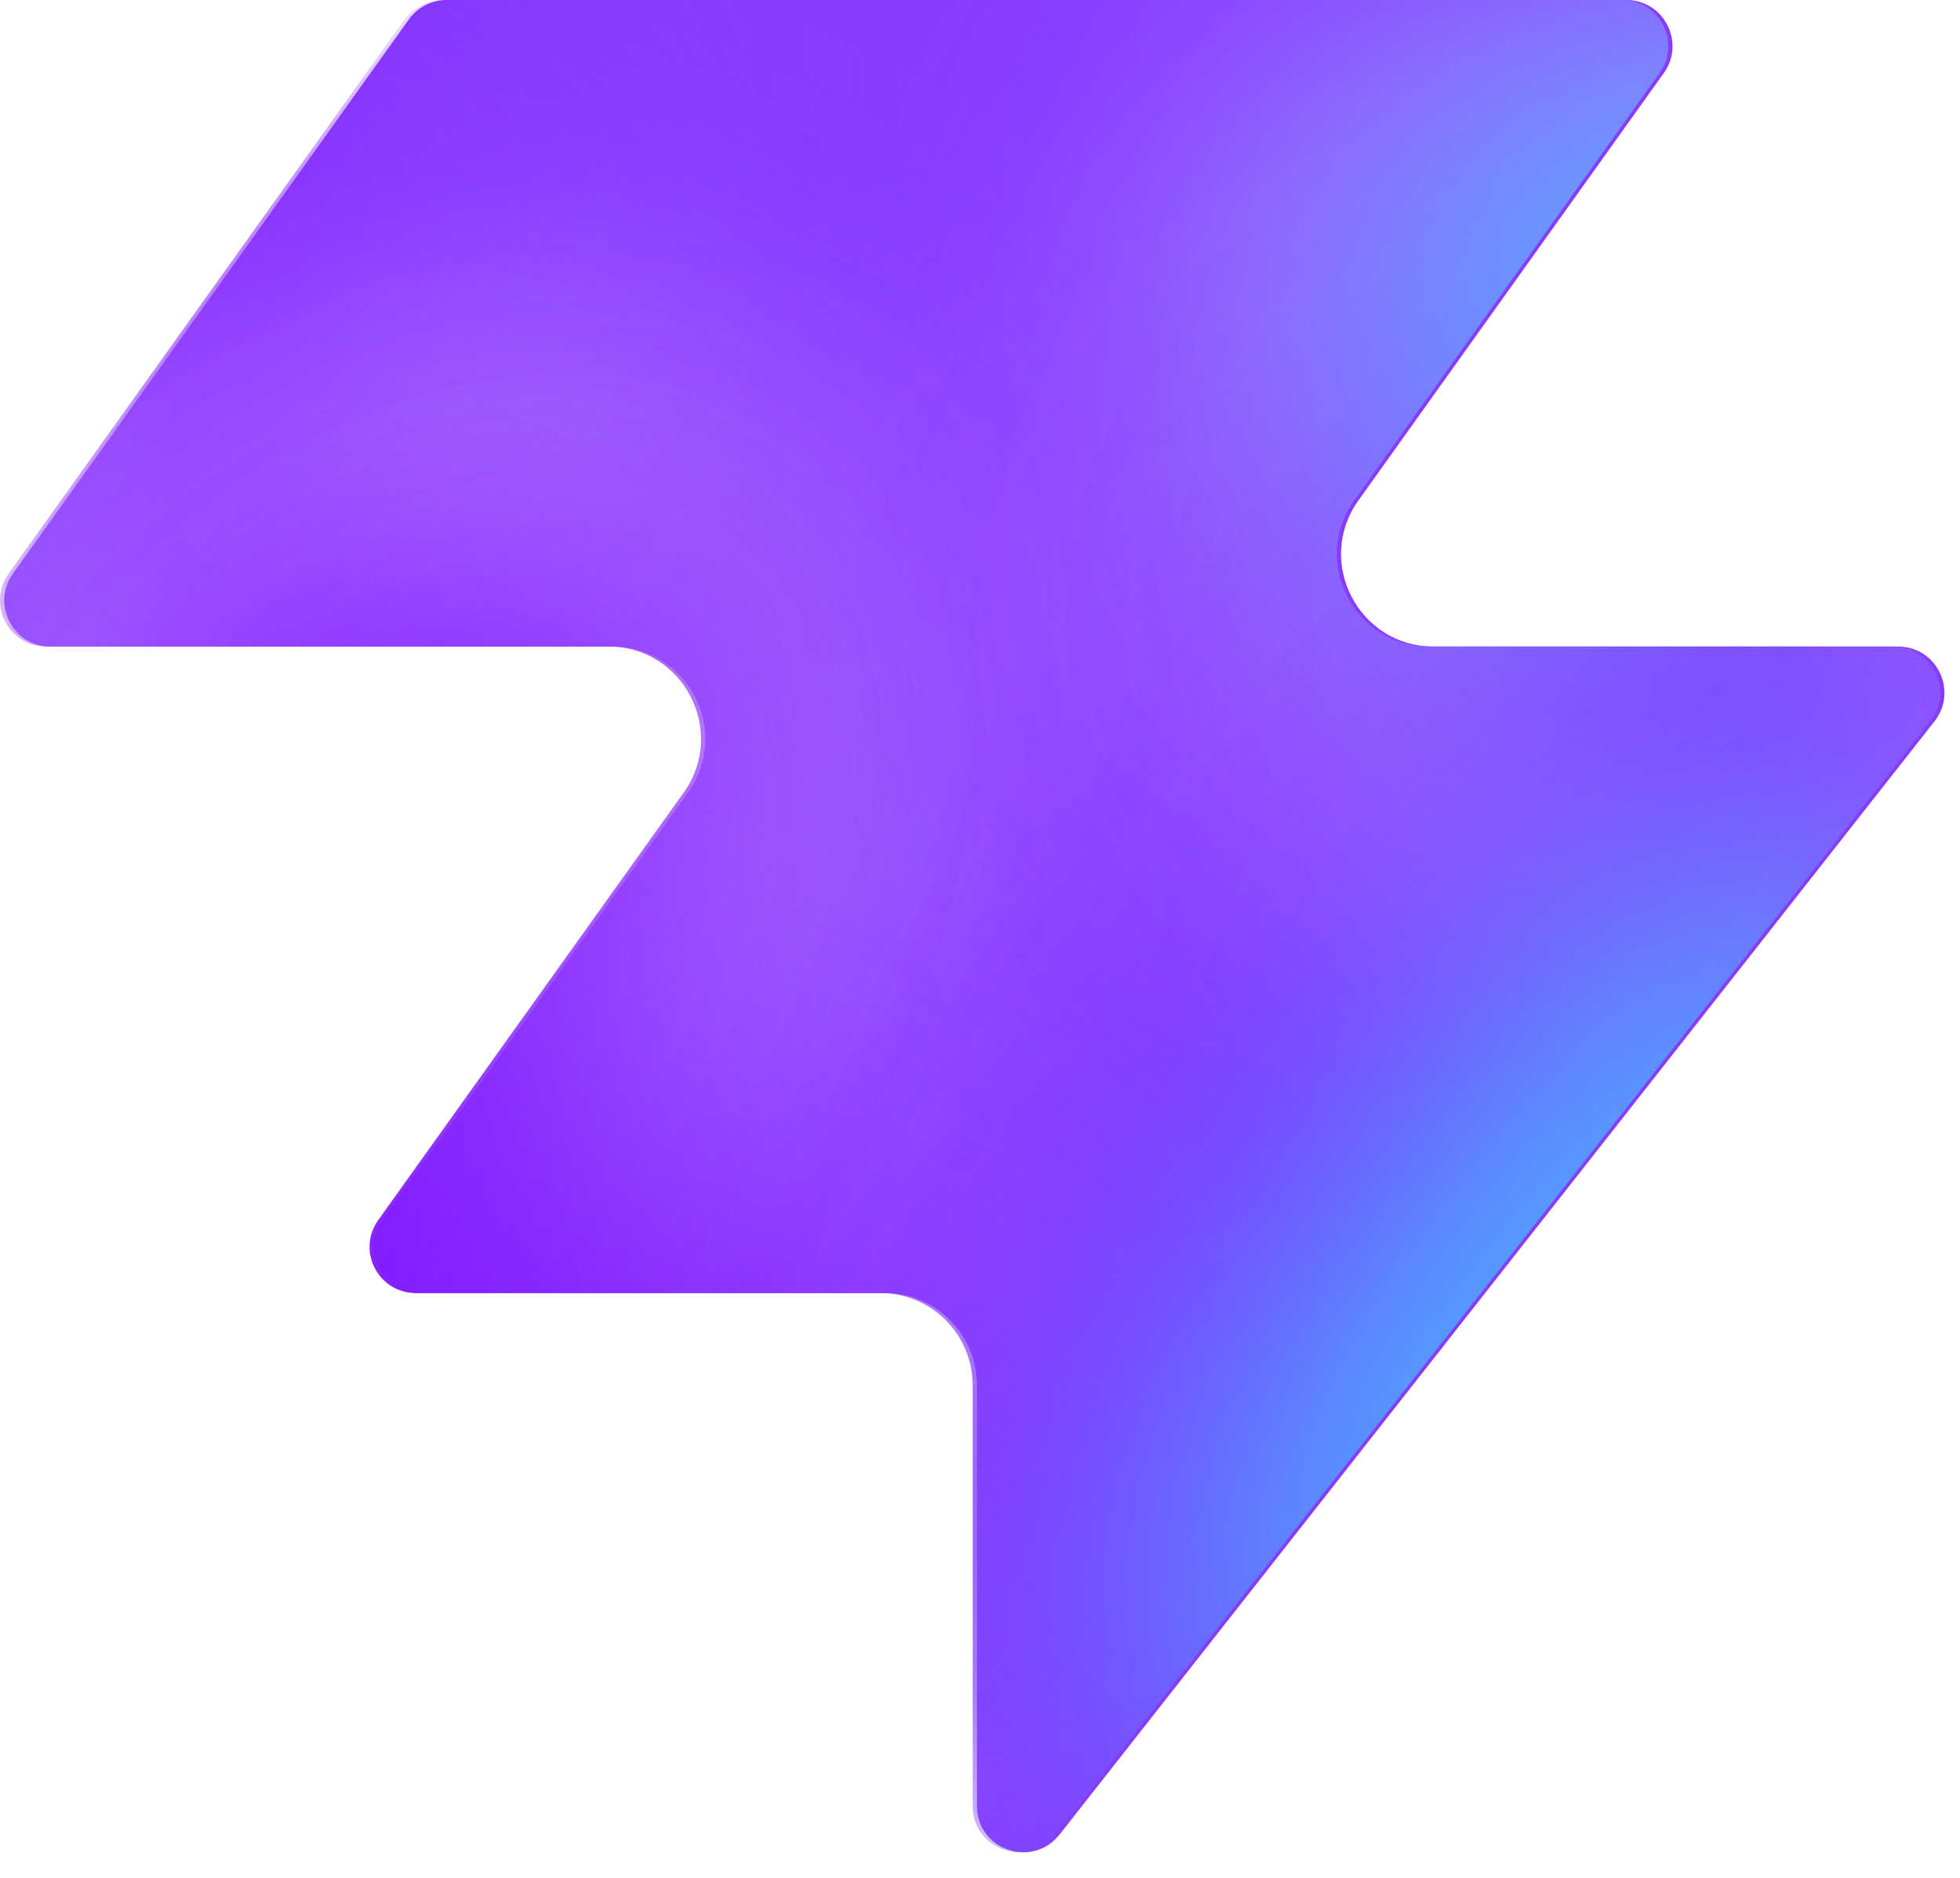
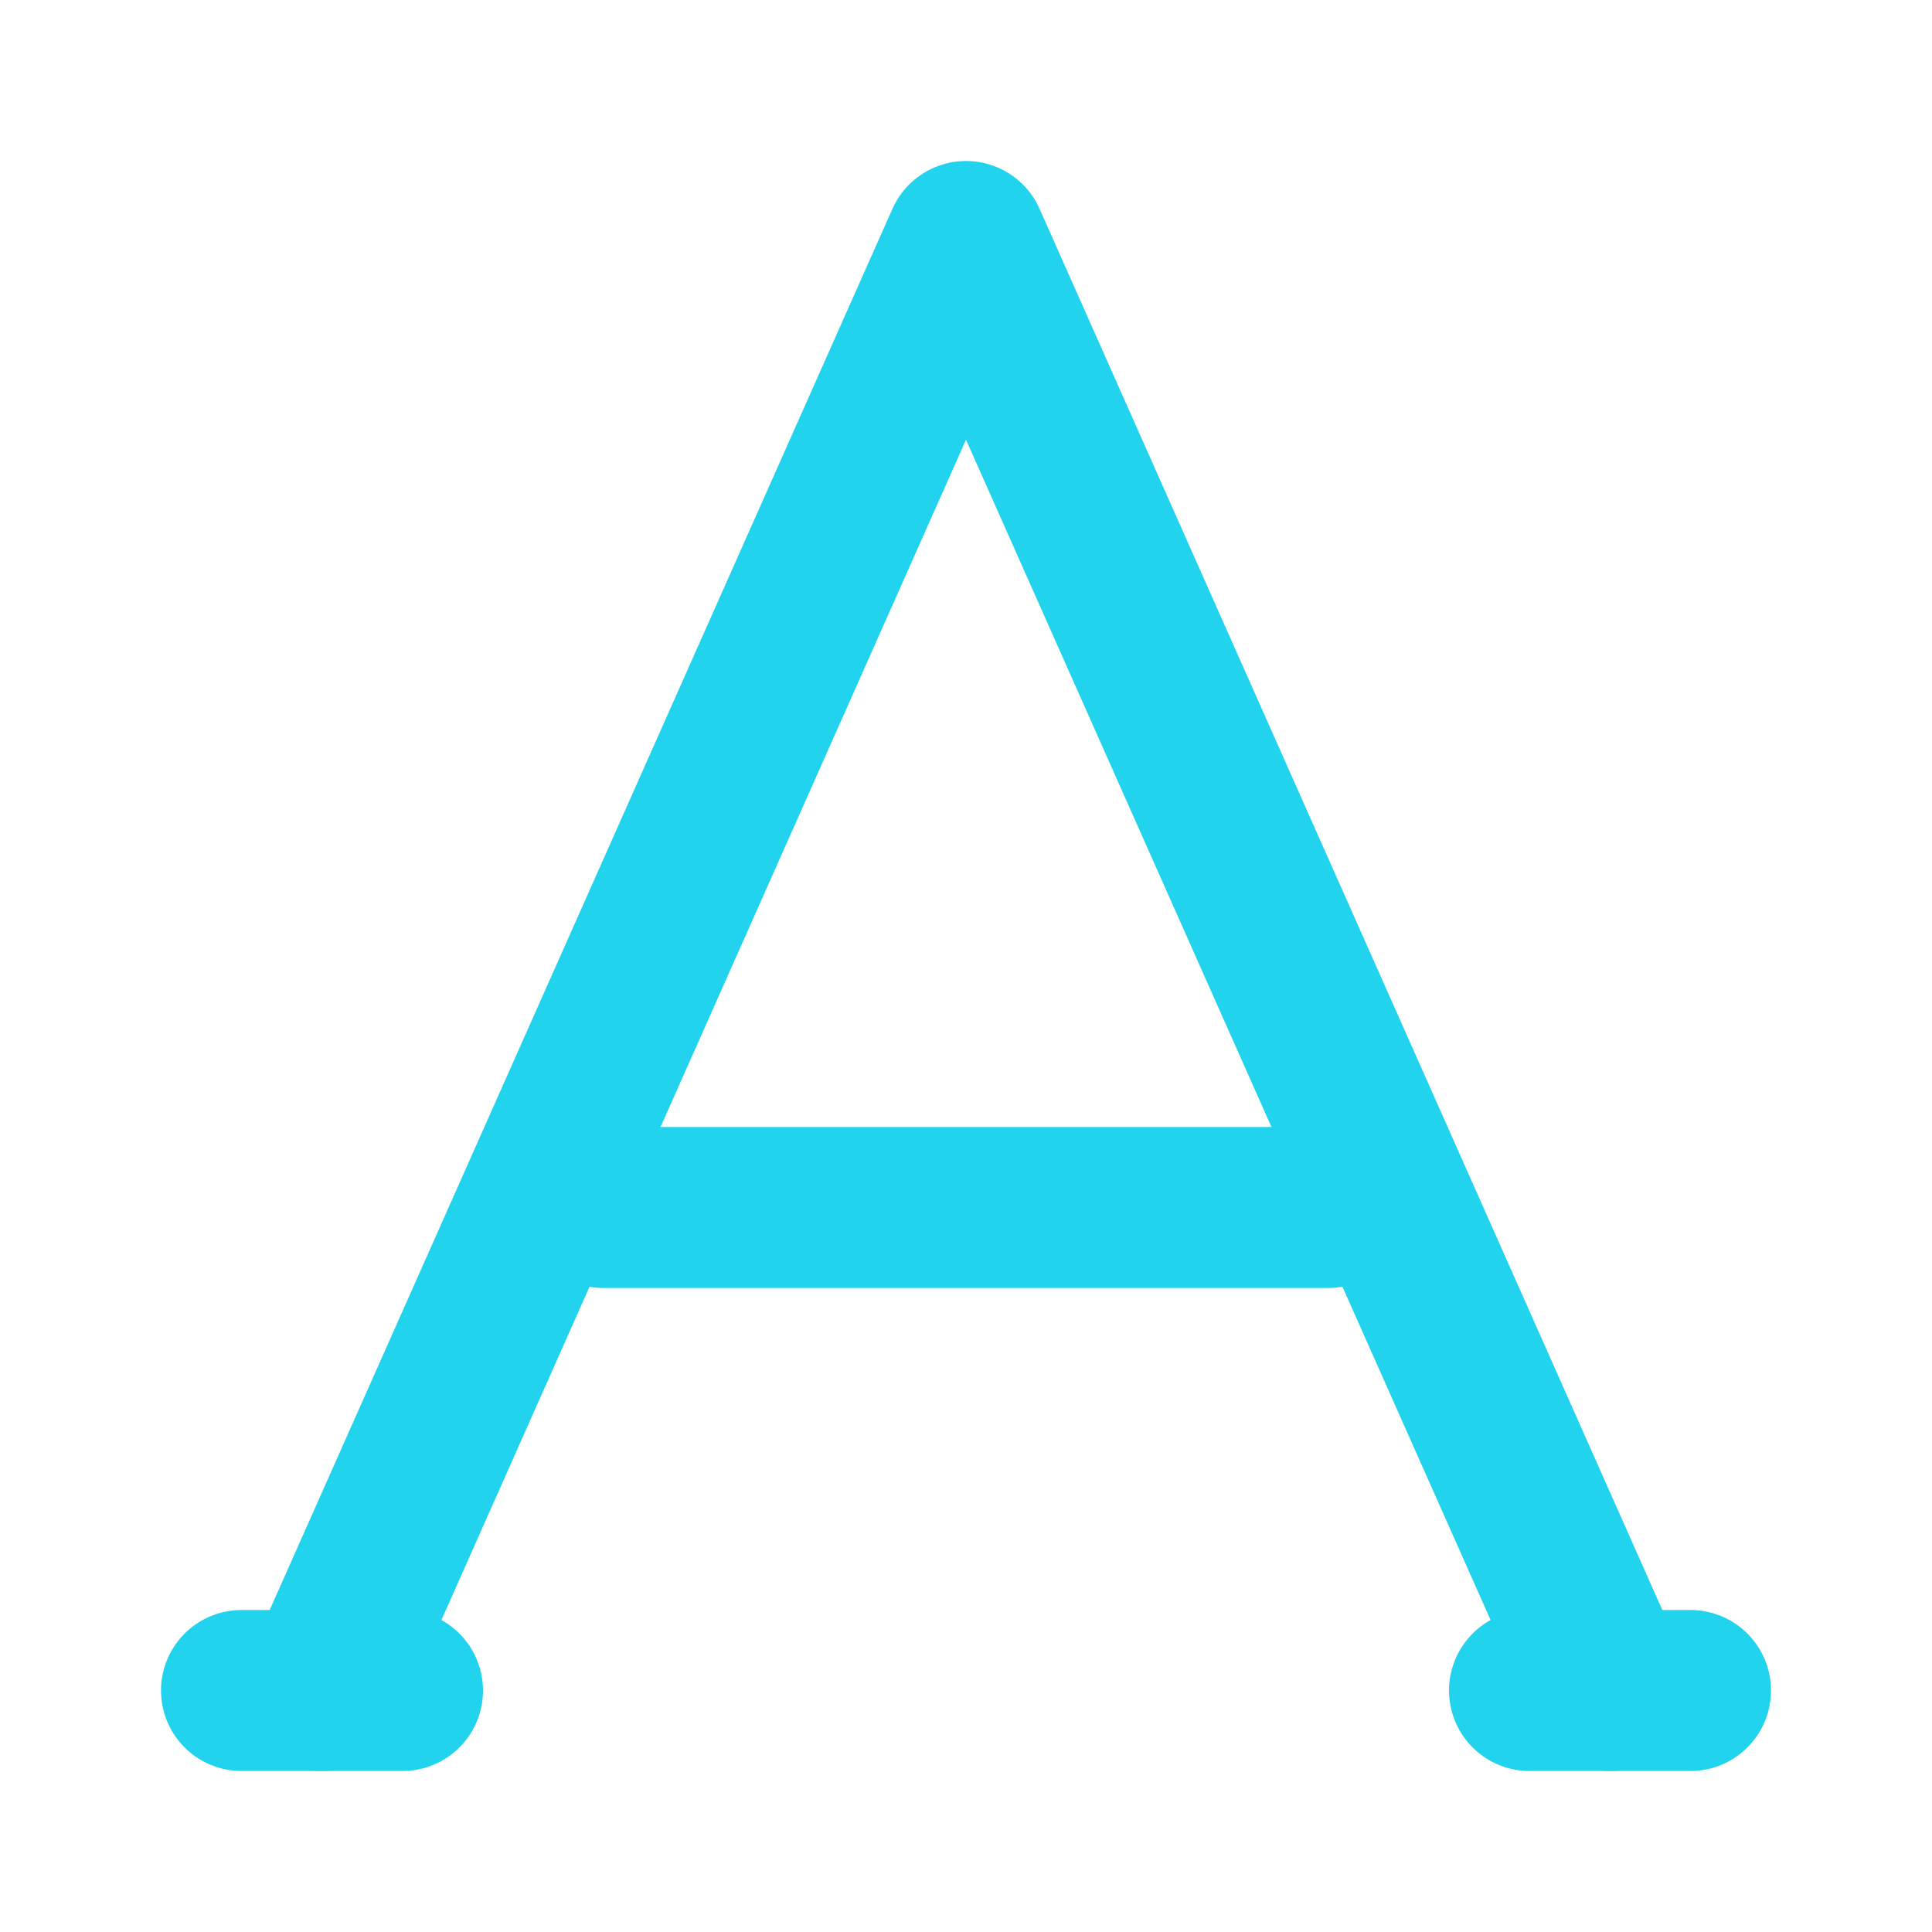
- <svg xmlns="http://www.w3.org/2000/svg" width="48" height="46" fill="none" viewBox="0 0 48 46">
-   <path fill="#863bff" d="M25.946 44.938c-.664.845-2.021.375-2.021-.698V33.937a2.26 2.26 0 0 0-2.262-2.262H10.287c-.92 0-1.456-1.04-.92-1.788l7.48-10.471c1.07-1.497 0-3.578-1.842-3.578H1.237c-.92 0-1.456-1.04-.92-1.788L10.013.474c.214-.297.556-.474.92-.474h28.894c.92 0 1.456 1.04.92 1.788l-7.48 10.471c-1.07 1.498 0 3.579 1.842 3.579h11.377c.943 0 1.473 1.088.89 1.83L25.947 44.94z" style="fill:#863bff;fill:color(display-p3 .525 .23 1);fill-opacity:1" />
-   <mask id="a" width="48" height="46" x="0" y="0" maskUnits="userSpaceOnUse" style="mask-type:alpha">
-     <path fill="#000" d="M25.842 44.938c-.664.844-2.021.375-2.021-.698V33.937a2.26 2.26 0 0 0-2.262-2.262H10.183c-.92 0-1.456-1.04-.92-1.788l7.48-10.471c1.07-1.498 0-3.579-1.842-3.579H1.133c-.92 0-1.456-1.04-.92-1.787L9.91.473c.214-.297.556-.474.92-.474h28.894c.92 0 1.456 1.04.92 1.788l-7.48 10.471c-1.07 1.498 0 3.578 1.842 3.578h11.377c.943 0 1.473 1.088.89 1.832L25.843 44.94z" style="fill:#000;fill-opacity:1" />
-   </mask>
-   <g mask="url(#a)">
-     <g filter="url(#b)">
-       <ellipse cx="5.508" cy="14.704" fill="#ede6ff" rx="5.508" ry="14.704" style="fill:#ede6ff;fill:color(display-p3 .927 .903 1);fill-opacity:1" transform="matrix(.00324 1 1 -.00324 -4.47 31.516)" />
-     </g>
-     <g filter="url(#c)">
-       <ellipse cx="10.399" cy="29.851" fill="#ede6ff" rx="10.399" ry="29.851" style="fill:#ede6ff;fill:color(display-p3 .927 .903 1);fill-opacity:1" transform="matrix(.00324 1 1 -.00324 -39.328 7.883)" />
-     </g>
-     <g filter="url(#d)">
-       <ellipse cx="5.508" cy="30.487" fill="#7e14ff" rx="5.508" ry="30.487" style="fill:#7e14ff;fill:color(display-p3 .492 .077 1);fill-opacity:1" transform="rotate(89.814 -25.913 -14.639)scale(1 -1)" />
-     </g>
-     <g filter="url(#e)">
-       <ellipse cx="5.508" cy="30.599" fill="#7e14ff" rx="5.508" ry="30.599" style="fill:#7e14ff;fill:color(display-p3 .492 .077 1);fill-opacity:1" transform="rotate(89.814 -32.644 -3.334)scale(1 -1)" />
-     </g>
-     <g filter="url(#f)">
-       <ellipse cx="5.508" cy="30.599" fill="#7e14ff" rx="5.508" ry="30.599" style="fill:#7e14ff;fill:color(display-p3 .492 .077 1);fill-opacity:1" transform="matrix(.00324 1 1 -.00324 -34.34 30.47)" />
-     </g>
-     <g filter="url(#g)">
-       <ellipse cx="14.072" cy="22.078" fill="#ede6ff" rx="14.072" ry="22.078" style="fill:#ede6ff;fill:color(display-p3 .927 .903 1);fill-opacity:1" transform="rotate(93.35 24.506 48.493)scale(-1 1)" />
-     </g>
-     <g filter="url(#h)">
-       <ellipse cx="3.47" cy="21.501" fill="#7e14ff" rx="3.47" ry="21.501" style="fill:#7e14ff;fill:color(display-p3 .492 .077 1);fill-opacity:1" transform="rotate(89.009 28.708 47.59)scale(-1 1)" />
-     </g>
-     <g filter="url(#i)">
-       <ellipse cx="3.47" cy="21.501" fill="#7e14ff" rx="3.47" ry="21.501" style="fill:#7e14ff;fill:color(display-p3 .492 .077 1);fill-opacity:1" transform="rotate(89.009 28.708 47.59)scale(-1 1)" />
-     </g>
-     <g filter="url(#j)">
-       <ellipse cx=".387" cy="8.972" fill="#7e14ff" rx="4.407" ry="29.108" style="fill:#7e14ff;fill:color(display-p3 .492 .077 1);fill-opacity:1" transform="rotate(39.51 .387 8.972)" />
-     </g>
-     <g filter="url(#k)">
-       <ellipse cx="47.523" cy="-6.092" fill="#7e14ff" rx="4.407" ry="29.108" style="fill:#7e14ff;fill:color(display-p3 .492 .077 1);fill-opacity:1" transform="rotate(37.892 47.523 -6.092)" />
-     </g>
-     <g filter="url(#l)">
-       <ellipse cx="41.412" cy="6.333" fill="#47bfff" rx="5.971" ry="9.665" style="fill:#47bfff;fill:color(display-p3 .28 .748 1);fill-opacity:1" transform="rotate(37.892 41.412 6.333)" />
-     </g>
-     <g filter="url(#m)">
-       <ellipse cx="-1.879" cy="38.332" fill="#7e14ff" rx="4.407" ry="29.108" style="fill:#7e14ff;fill:color(display-p3 .492 .077 1);fill-opacity:1" transform="rotate(37.892 -1.88 38.332)" />
-     </g>
-     <g filter="url(#n)">
-       <ellipse cx="-1.879" cy="38.332" fill="#7e14ff" rx="4.407" ry="29.108" style="fill:#7e14ff;fill:color(display-p3 .492 .077 1);fill-opacity:1" transform="rotate(37.892 -1.88 38.332)" />
-     </g>
-     <g filter="url(#o)">
-       <ellipse cx="35.651" cy="29.907" fill="#7e14ff" rx="4.407" ry="29.108" style="fill:#7e14ff;fill:color(display-p3 .492 .077 1);fill-opacity:1" transform="rotate(37.892 35.651 29.907)" />
-     </g>
-     <g filter="url(#p)">
-       <ellipse cx="38.418" cy="32.4" fill="#47bfff" rx="5.971" ry="15.297" style="fill:#47bfff;fill:color(display-p3 .28 .748 1);fill-opacity:1" transform="rotate(37.892 38.418 32.4)" />
-     </g>
-   </g>
-   <defs>
-     <filter id="b" width="60.045" height="41.654" x="-19.77" y="16.149" color-interpolation-filters="sRGB" filterUnits="userSpaceOnUse">
-       <feFlood flood-opacity="0" result="BackgroundImageFix" />
-       <feBlend in="SourceGraphic" in2="BackgroundImageFix" result="shape" />
-       <feGaussianBlur result="effect1_foregroundBlur_2002_17158" stdDeviation="7.659" />
-     </filter>
-     <filter id="c" width="90.34" height="51.437" x="-54.613" y="-7.533" color-interpolation-filters="sRGB" filterUnits="userSpaceOnUse">
-       <feFlood flood-opacity="0" result="BackgroundImageFix" />
-       <feBlend in="SourceGraphic" in2="BackgroundImageFix" result="shape" />
-       <feGaussianBlur result="effect1_foregroundBlur_2002_17158" stdDeviation="7.659" />
-     </filter>
-     <filter id="d" width="79.355" height="29.4" x="-49.64" y="2.03" color-interpolation-filters="sRGB" filterUnits="userSpaceOnUse">
-       <feFlood flood-opacity="0" result="BackgroundImageFix" />
-       <feBlend in="SourceGraphic" in2="BackgroundImageFix" result="shape" />
-       <feGaussianBlur result="effect1_foregroundBlur_2002_17158" stdDeviation="4.596" />
-     </filter>
-     <filter id="e" width="79.579" height="29.4" x="-45.045" y="20.029" color-interpolation-filters="sRGB" filterUnits="userSpaceOnUse">
-       <feFlood flood-opacity="0" result="BackgroundImageFix" />
-       <feBlend in="SourceGraphic" in2="BackgroundImageFix" result="shape" />
-       <feGaussianBlur result="effect1_foregroundBlur_2002_17158" stdDeviation="4.596" />
-     </filter>
-     <filter id="f" width="79.579" height="29.4" x="-43.513" y="21.178" color-interpolation-filters="sRGB" filterUnits="userSpaceOnUse">
-       <feFlood flood-opacity="0" result="BackgroundImageFix" />
-       <feBlend in="SourceGraphic" in2="BackgroundImageFix" result="shape" />
-       <feGaussianBlur result="effect1_foregroundBlur_2002_17158" stdDeviation="4.596" />
-     </filter>
-     <filter id="g" width="74.749" height="58.852" x="15.756" y="-17.901" color-interpolation-filters="sRGB" filterUnits="userSpaceOnUse">
-       <feFlood flood-opacity="0" result="BackgroundImageFix" />
-       <feBlend in="SourceGraphic" in2="BackgroundImageFix" result="shape" />
-       <feGaussianBlur result="effect1_foregroundBlur_2002_17158" stdDeviation="7.659" />
-     </filter>
-     <filter id="h" width="61.377" height="25.362" x="23.548" y="2.284" color-interpolation-filters="sRGB" filterUnits="userSpaceOnUse">
-       <feFlood flood-opacity="0" result="BackgroundImageFix" />
-       <feBlend in="SourceGraphic" in2="BackgroundImageFix" result="shape" />
-       <feGaussianBlur result="effect1_foregroundBlur_2002_17158" stdDeviation="4.596" />
-     </filter>
-     <filter id="i" width="61.377" height="25.362" x="23.548" y="2.284" color-interpolation-filters="sRGB" filterUnits="userSpaceOnUse">
-       <feFlood flood-opacity="0" result="BackgroundImageFix" />
-       <feBlend in="SourceGraphic" in2="BackgroundImageFix" result="shape" />
-       <feGaussianBlur result="effect1_foregroundBlur_2002_17158" stdDeviation="4.596" />
-     </filter>
-     <filter id="j" width="56.045" height="63.649" x="-27.636" y="-22.853" color-interpolation-filters="sRGB" filterUnits="userSpaceOnUse">
-       <feFlood flood-opacity="0" result="BackgroundImageFix" />
-       <feBlend in="SourceGraphic" in2="BackgroundImageFix" result="shape" />
-       <feGaussianBlur result="effect1_foregroundBlur_2002_17158" stdDeviation="4.596" />
-     </filter>
-     <filter id="k" width="54.814" height="64.646" x="20.116" y="-38.415" color-interpolation-filters="sRGB" filterUnits="userSpaceOnUse">
-       <feFlood flood-opacity="0" result="BackgroundImageFix" />
-       <feBlend in="SourceGraphic" in2="BackgroundImageFix" result="shape" />
-       <feGaussianBlur result="effect1_foregroundBlur_2002_17158" stdDeviation="4.596" />
-     </filter>
-     <filter id="l" width="33.541" height="35.313" x="24.641" y="-11.323" color-interpolation-filters="sRGB" filterUnits="userSpaceOnUse">
-       <feFlood flood-opacity="0" result="BackgroundImageFix" />
-       <feBlend in="SourceGraphic" in2="BackgroundImageFix" result="shape" />
-       <feGaussianBlur result="effect1_foregroundBlur_2002_17158" stdDeviation="4.596" />
-     </filter>
-     <filter id="m" width="54.814" height="64.646" x="-29.286" y="6.009" color-interpolation-filters="sRGB" filterUnits="userSpaceOnUse">
-       <feFlood flood-opacity="0" result="BackgroundImageFix" />
-       <feBlend in="SourceGraphic" in2="BackgroundImageFix" result="shape" />
-       <feGaussianBlur result="effect1_foregroundBlur_2002_17158" stdDeviation="4.596" />
-     </filter>
-     <filter id="n" width="54.814" height="64.646" x="-29.286" y="6.009" color-interpolation-filters="sRGB" filterUnits="userSpaceOnUse">
-       <feFlood flood-opacity="0" result="BackgroundImageFix" />
-       <feBlend in="SourceGraphic" in2="BackgroundImageFix" result="shape" />
-       <feGaussianBlur result="effect1_foregroundBlur_2002_17158" stdDeviation="4.596" />
-     </filter>
-     <filter id="o" width="54.814" height="64.646" x="8.244" y="-2.416" color-interpolation-filters="sRGB" filterUnits="userSpaceOnUse">
-       <feFlood flood-opacity="0" result="BackgroundImageFix" />
-       <feBlend in="SourceGraphic" in2="BackgroundImageFix" result="shape" />
-       <feGaussianBlur result="effect1_foregroundBlur_2002_17158" stdDeviation="4.596" />
-     </filter>
-     <filter id="p" width="39.409" height="43.623" x="18.713" y="10.588" color-interpolation-filters="sRGB" filterUnits="userSpaceOnUse">
-       <feFlood flood-opacity="0" result="BackgroundImageFix" />
-       <feBlend in="SourceGraphic" in2="BackgroundImageFix" result="shape" />
-       <feGaussianBlur result="effect1_foregroundBlur_2002_17158" stdDeviation="4.596" />
-     </filter>
-   </defs>
+ <svg xmlns="http://www.w3.org/2000/svg" viewBox="0 0 24 24" fill="none" stroke="#22d3ee" stroke-width="2" stroke-linecap="round" stroke-linejoin="round">
+   <path d="M4 21 L12 3 L20 21" />
+   <path d="M7.5 15 L16.5 15" />
+   <path d="M3 21 L5 21 M19 21 L21 21" />
</svg>
